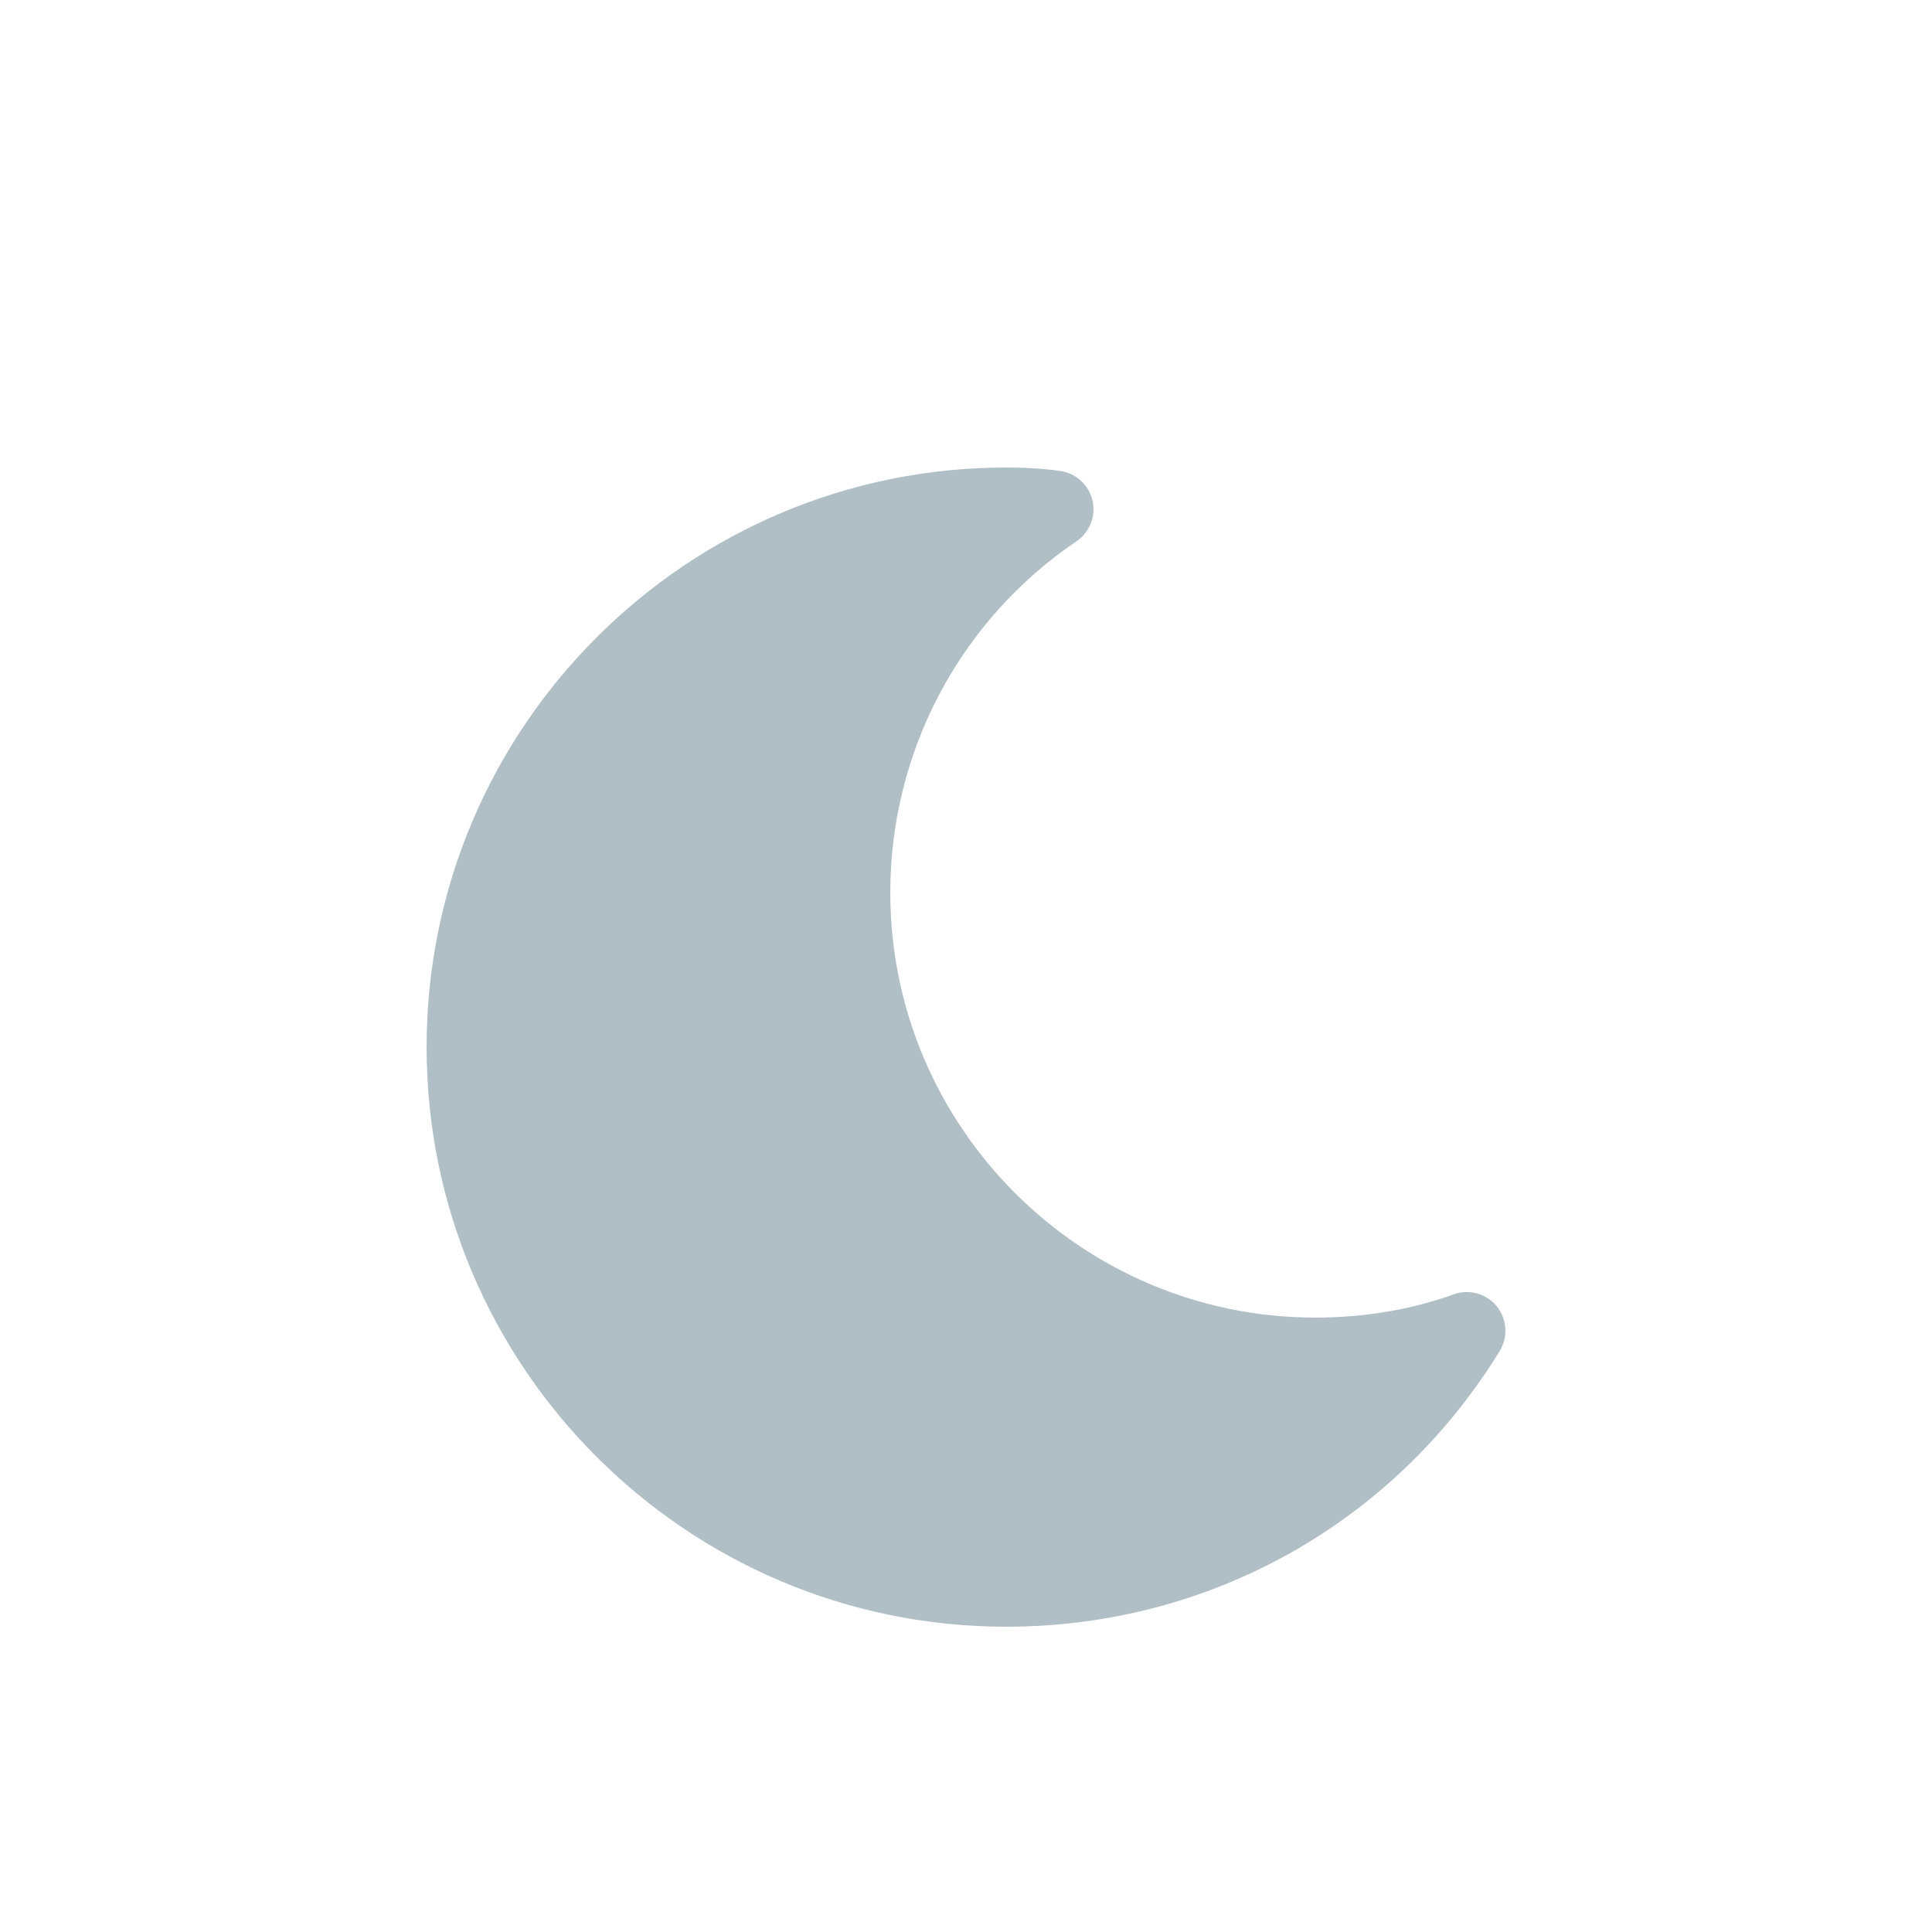
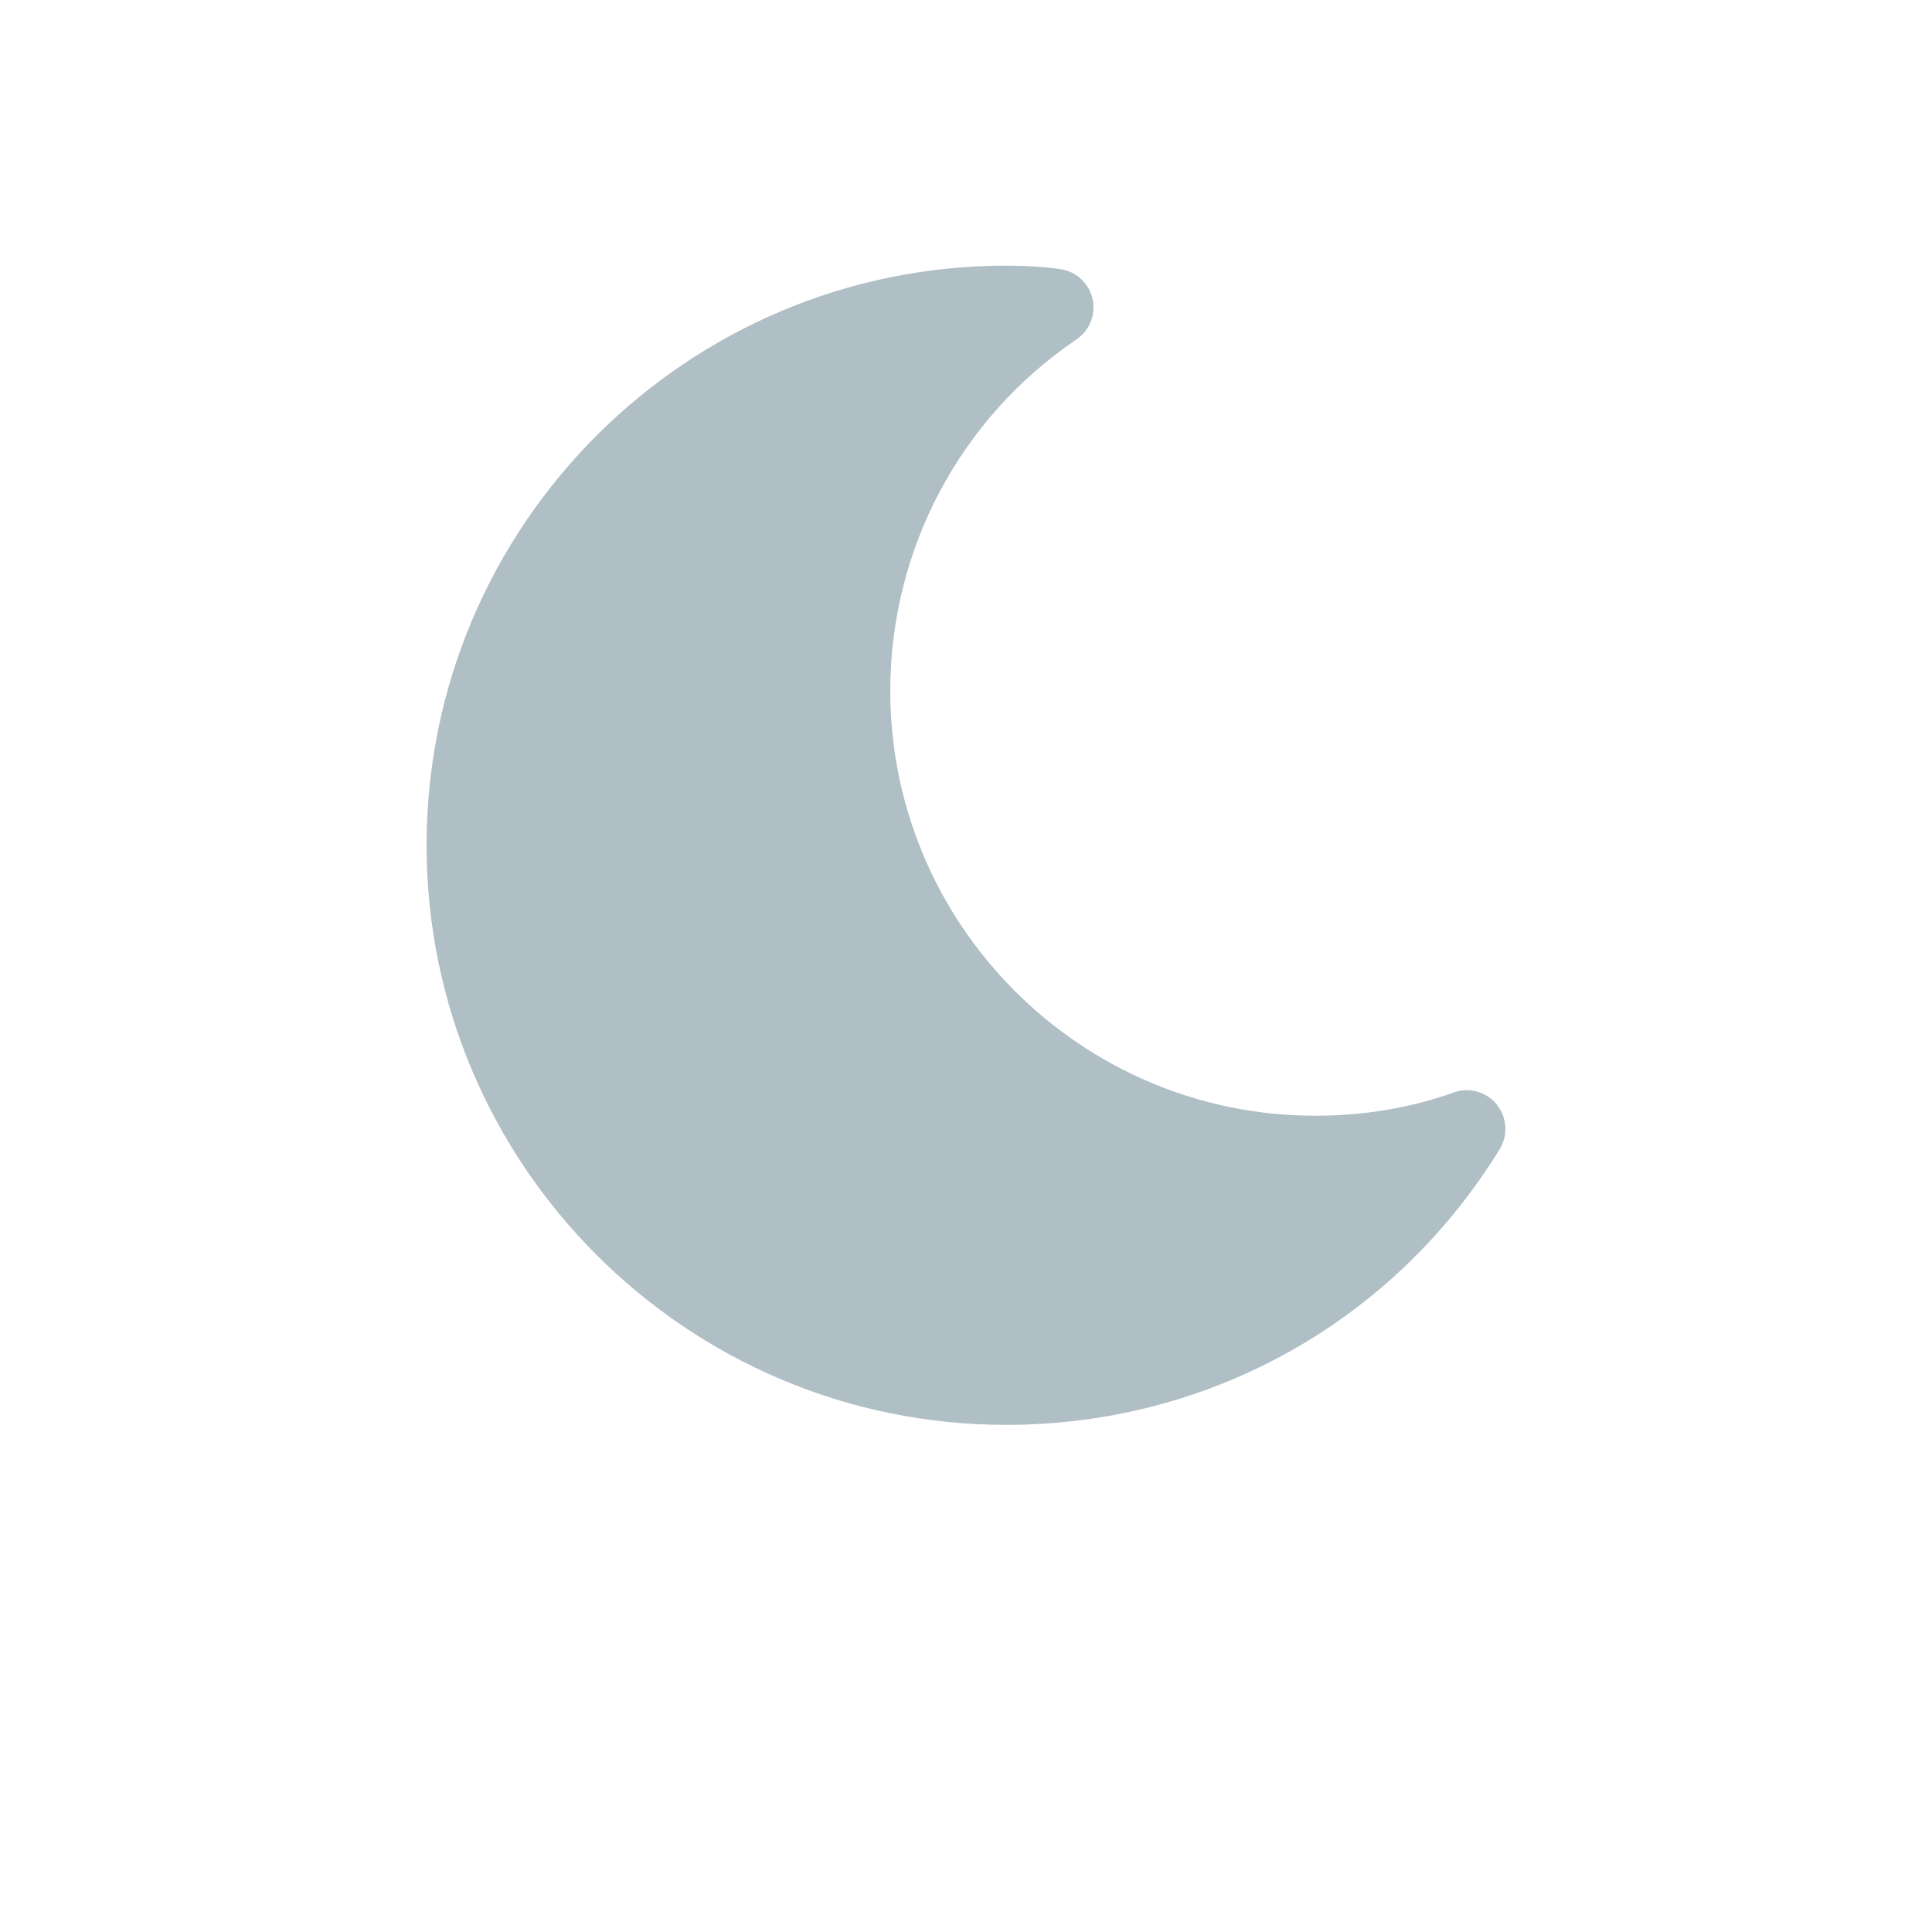
- <svg xmlns="http://www.w3.org/2000/svg" width="800" height="800">
-   <style>
-   #ev5kbkxivn92_to {animation: ev5kbkxivn92_to__to 6000ms linear infinite normal forwards}@keyframes ev5kbkxivn92_to__to { 0% {transform: translate(0px,0px)} 11.667% {transform: translate(-38.02932px,45.32168px)} 25% {transform: translate(0px,0px)} 100% {transform: translate(0px,0px)} }#ev5kbkxivn92_tr {animation: ev5kbkxivn92_tr__tr 6000ms linear infinite normal forwards}@keyframes ev5kbkxivn92_tr__tr { 0% {transform: rotate(0deg)} 11.667% {transform: rotate(-10deg)} 25% {transform: rotate(0deg)} 100% {transform: rotate(0deg)} }
-  </style>
-   <g class="layer">
-     <g id="ev5kbkxivn92_to">
-       <g id="ev5kbkxivn92_tr">
-         <path d="m619.782,540.918c-4.288,-5.28 -11.488,-7.232 -17.824,-4.96c-17.76,6.368 -37.024,9.632 -57.312,9.632c-97.056,0 -176,-78.976 -176,-176c0,-58.4 28.832,-112.768 77.12,-145.472c5.472,-3.712 8.096,-10.4 6.624,-16.832c-1.472,-6.432 -6.752,-11.296 -13.312,-12.256c-7.488,-1.088 -14.944,-1.44 -22.432,-1.44c-132.352,0 -240,107.648 -240,240c0,132.352 107.648,240 240,240c84,0 160.416,-42.688 204.352,-114.176c3.552,-5.792 3.04,-13.184 -1.216,-18.496z" fill="rgb(176,190,197)" id="ev5kbkxivn92" transform="translate(0 0)" />
+ <svg xmlns="http://www.w3.org/2000/svg" width="64" height="64" version="1.1">
+   <style>#ev5kbkxivn92_to {animation: ev5kbkxivn92_to__to 6000ms linear infinite normal forwards}@keyframes ev5kbkxivn92_to__to { 0% {transform: translate(0px,0px)} 11.667% {transform: translate(-38.02932px,45.32168px)} 25% {transform: translate(0px,0px)} 100% {transform: translate(0px,0px)} }#ev5kbkxivn92_tr {animation: ev5kbkxivn92_tr__tr 6000ms linear infinite normal forwards}@keyframes ev5kbkxivn92_tr__tr { 0% {transform: rotate(0deg)} 11.667% {transform: rotate(-10deg)} 25% {transform: rotate(0deg)} 100% {transform: rotate(0deg)} }</style>
+   <g class="layer" transform="matrix(.08 0 0 .08 -7.3779e-7 -6.6872)" stroke-width="12.5">
+     <g id="ev5kbkxivn92_to" stroke-width="12.5">
+       <g id="ev5kbkxivn92_tr" stroke-width="12.5">
+         <path d="m619.78 540.92c-4.288-5.28-11.488-7.232-17.824-4.96-17.76 6.368-37.024 9.632-57.312 9.632-97.056 0-176-78.976-176-176 0-58.4 28.832-112.77 77.12-145.47 5.472-3.712 8.096-10.4 6.624-16.832s-6.752-11.296-13.312-12.256c-7.488-1.088-14.944-1.44-22.432-1.44-132.35 0-240 107.65-240 240s107.65 240 240 240c84 0 160.42-42.688 204.35-114.18 3.552-5.792 3.04-13.184-1.216-18.496z" fill="#b0bec5" stroke-width="156.25" />
      </g>
    </g>
  </g>
</svg>
